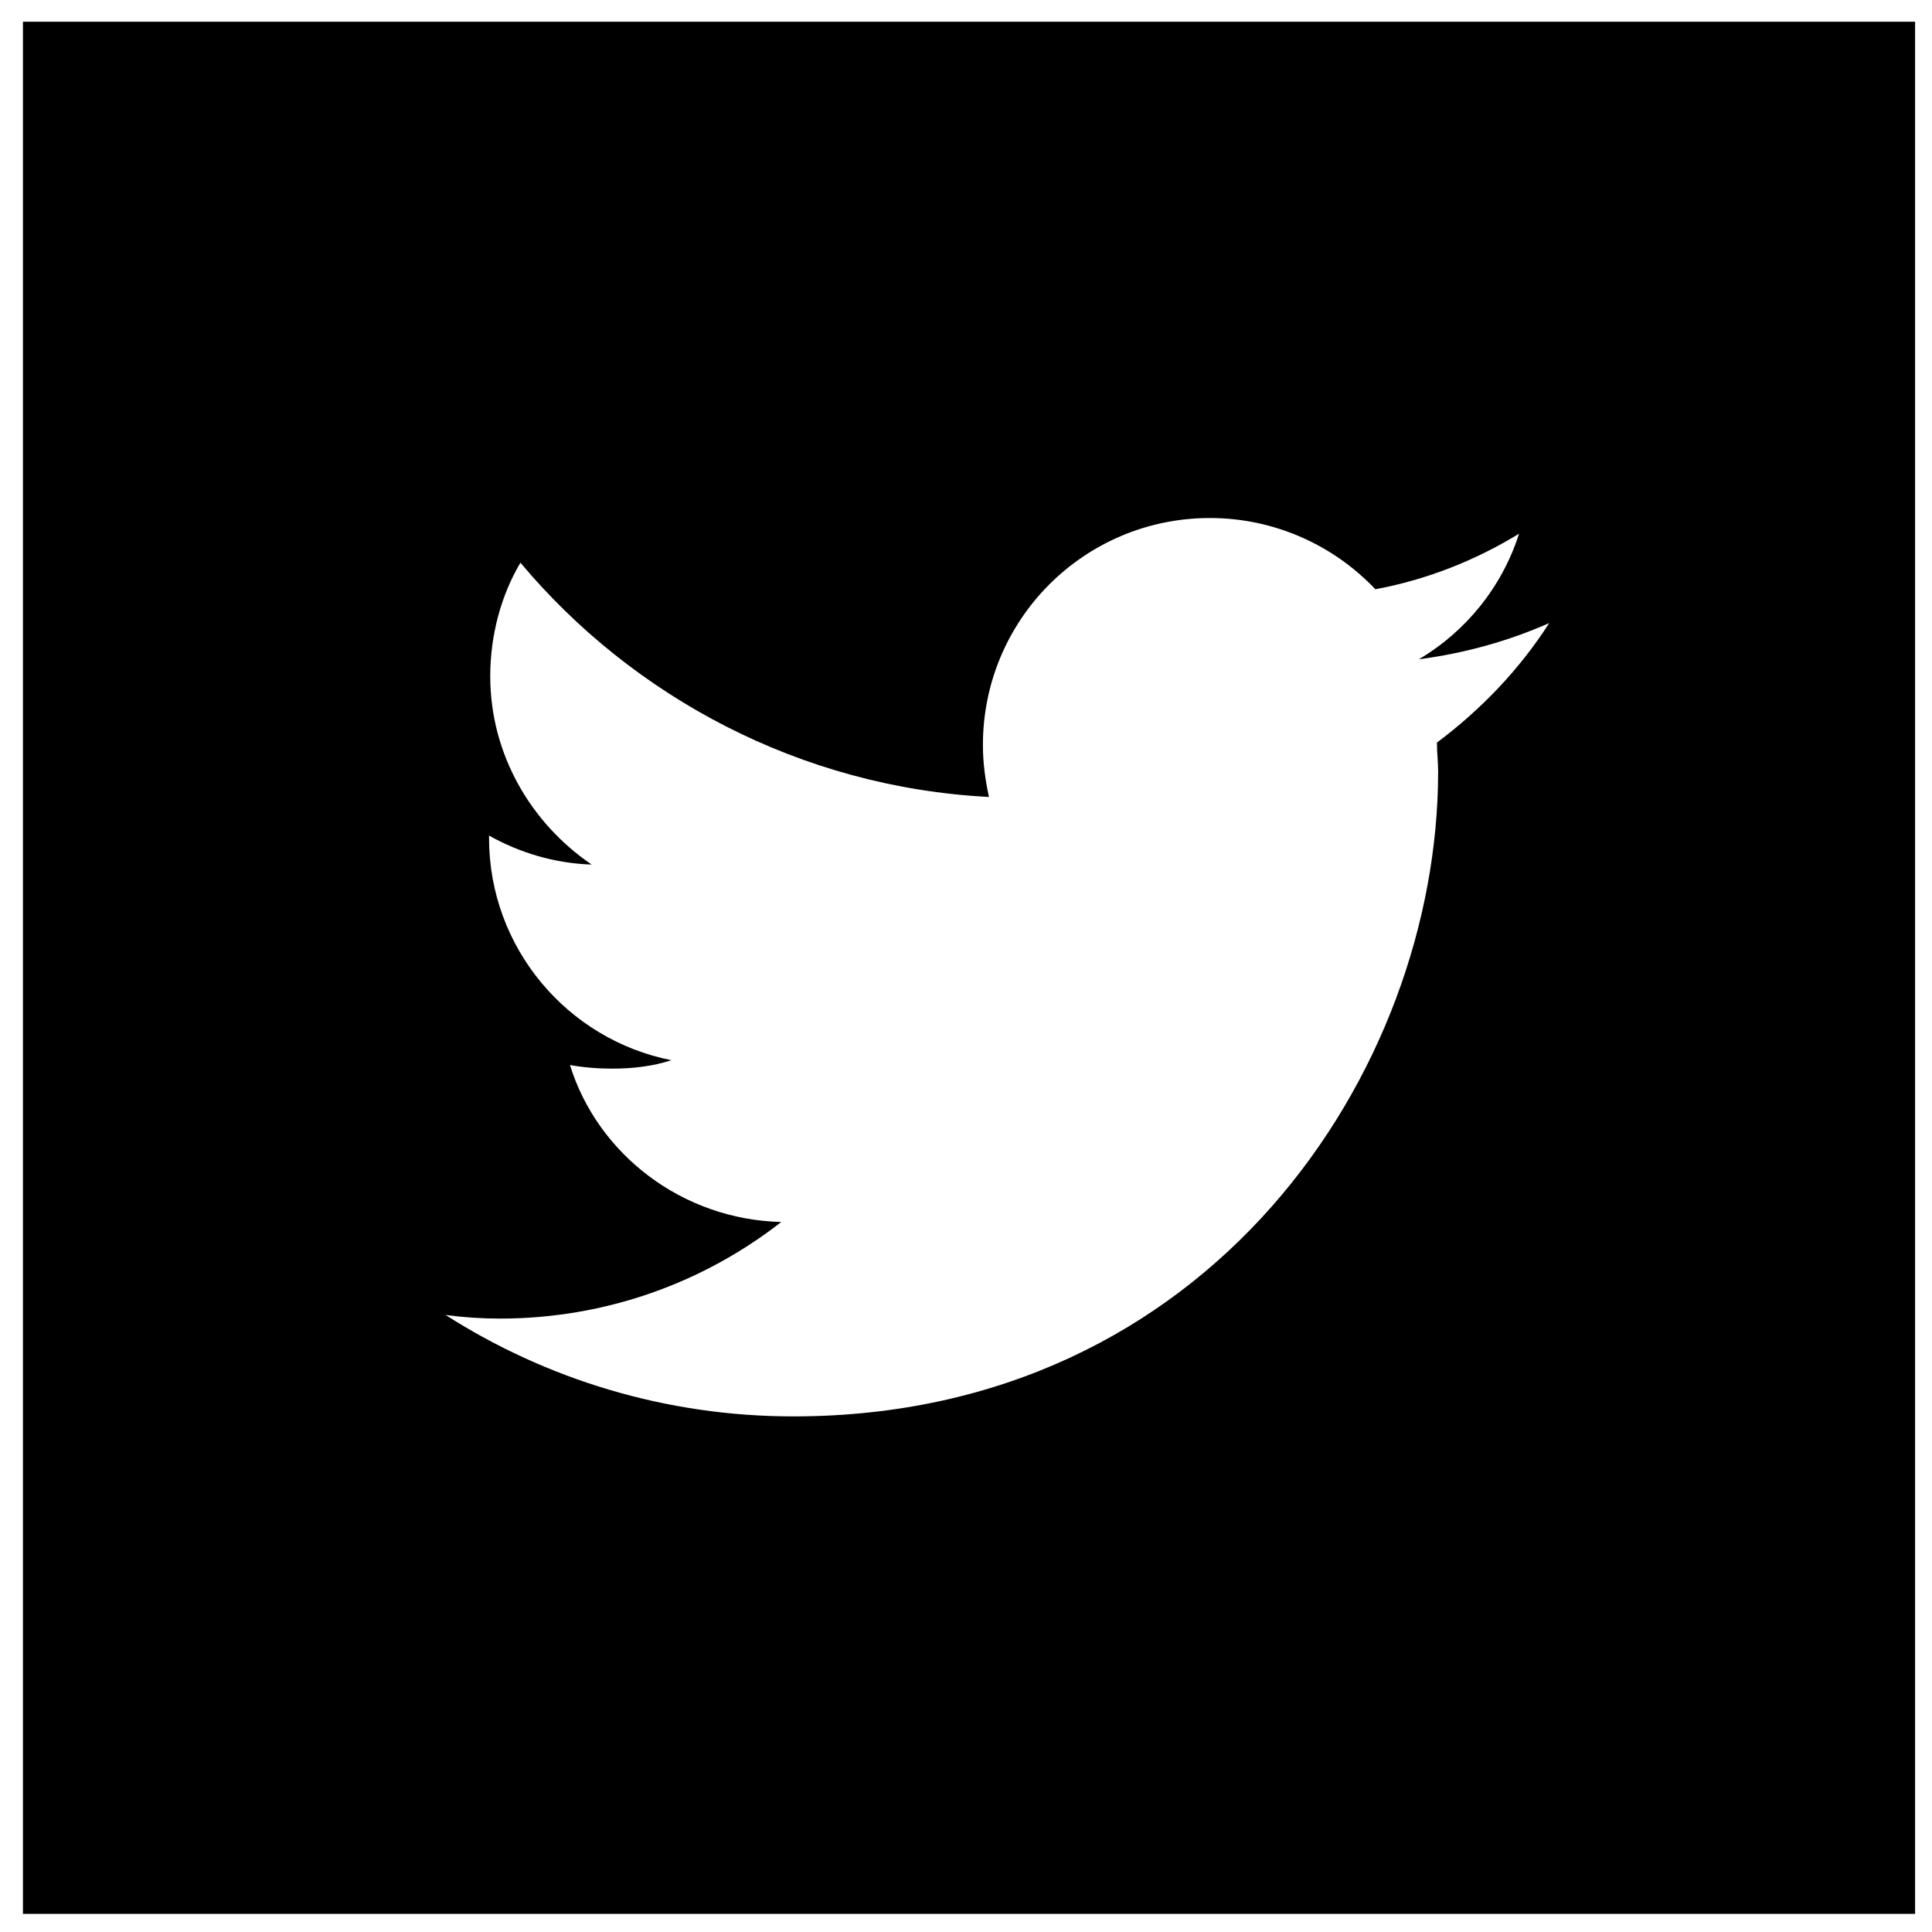
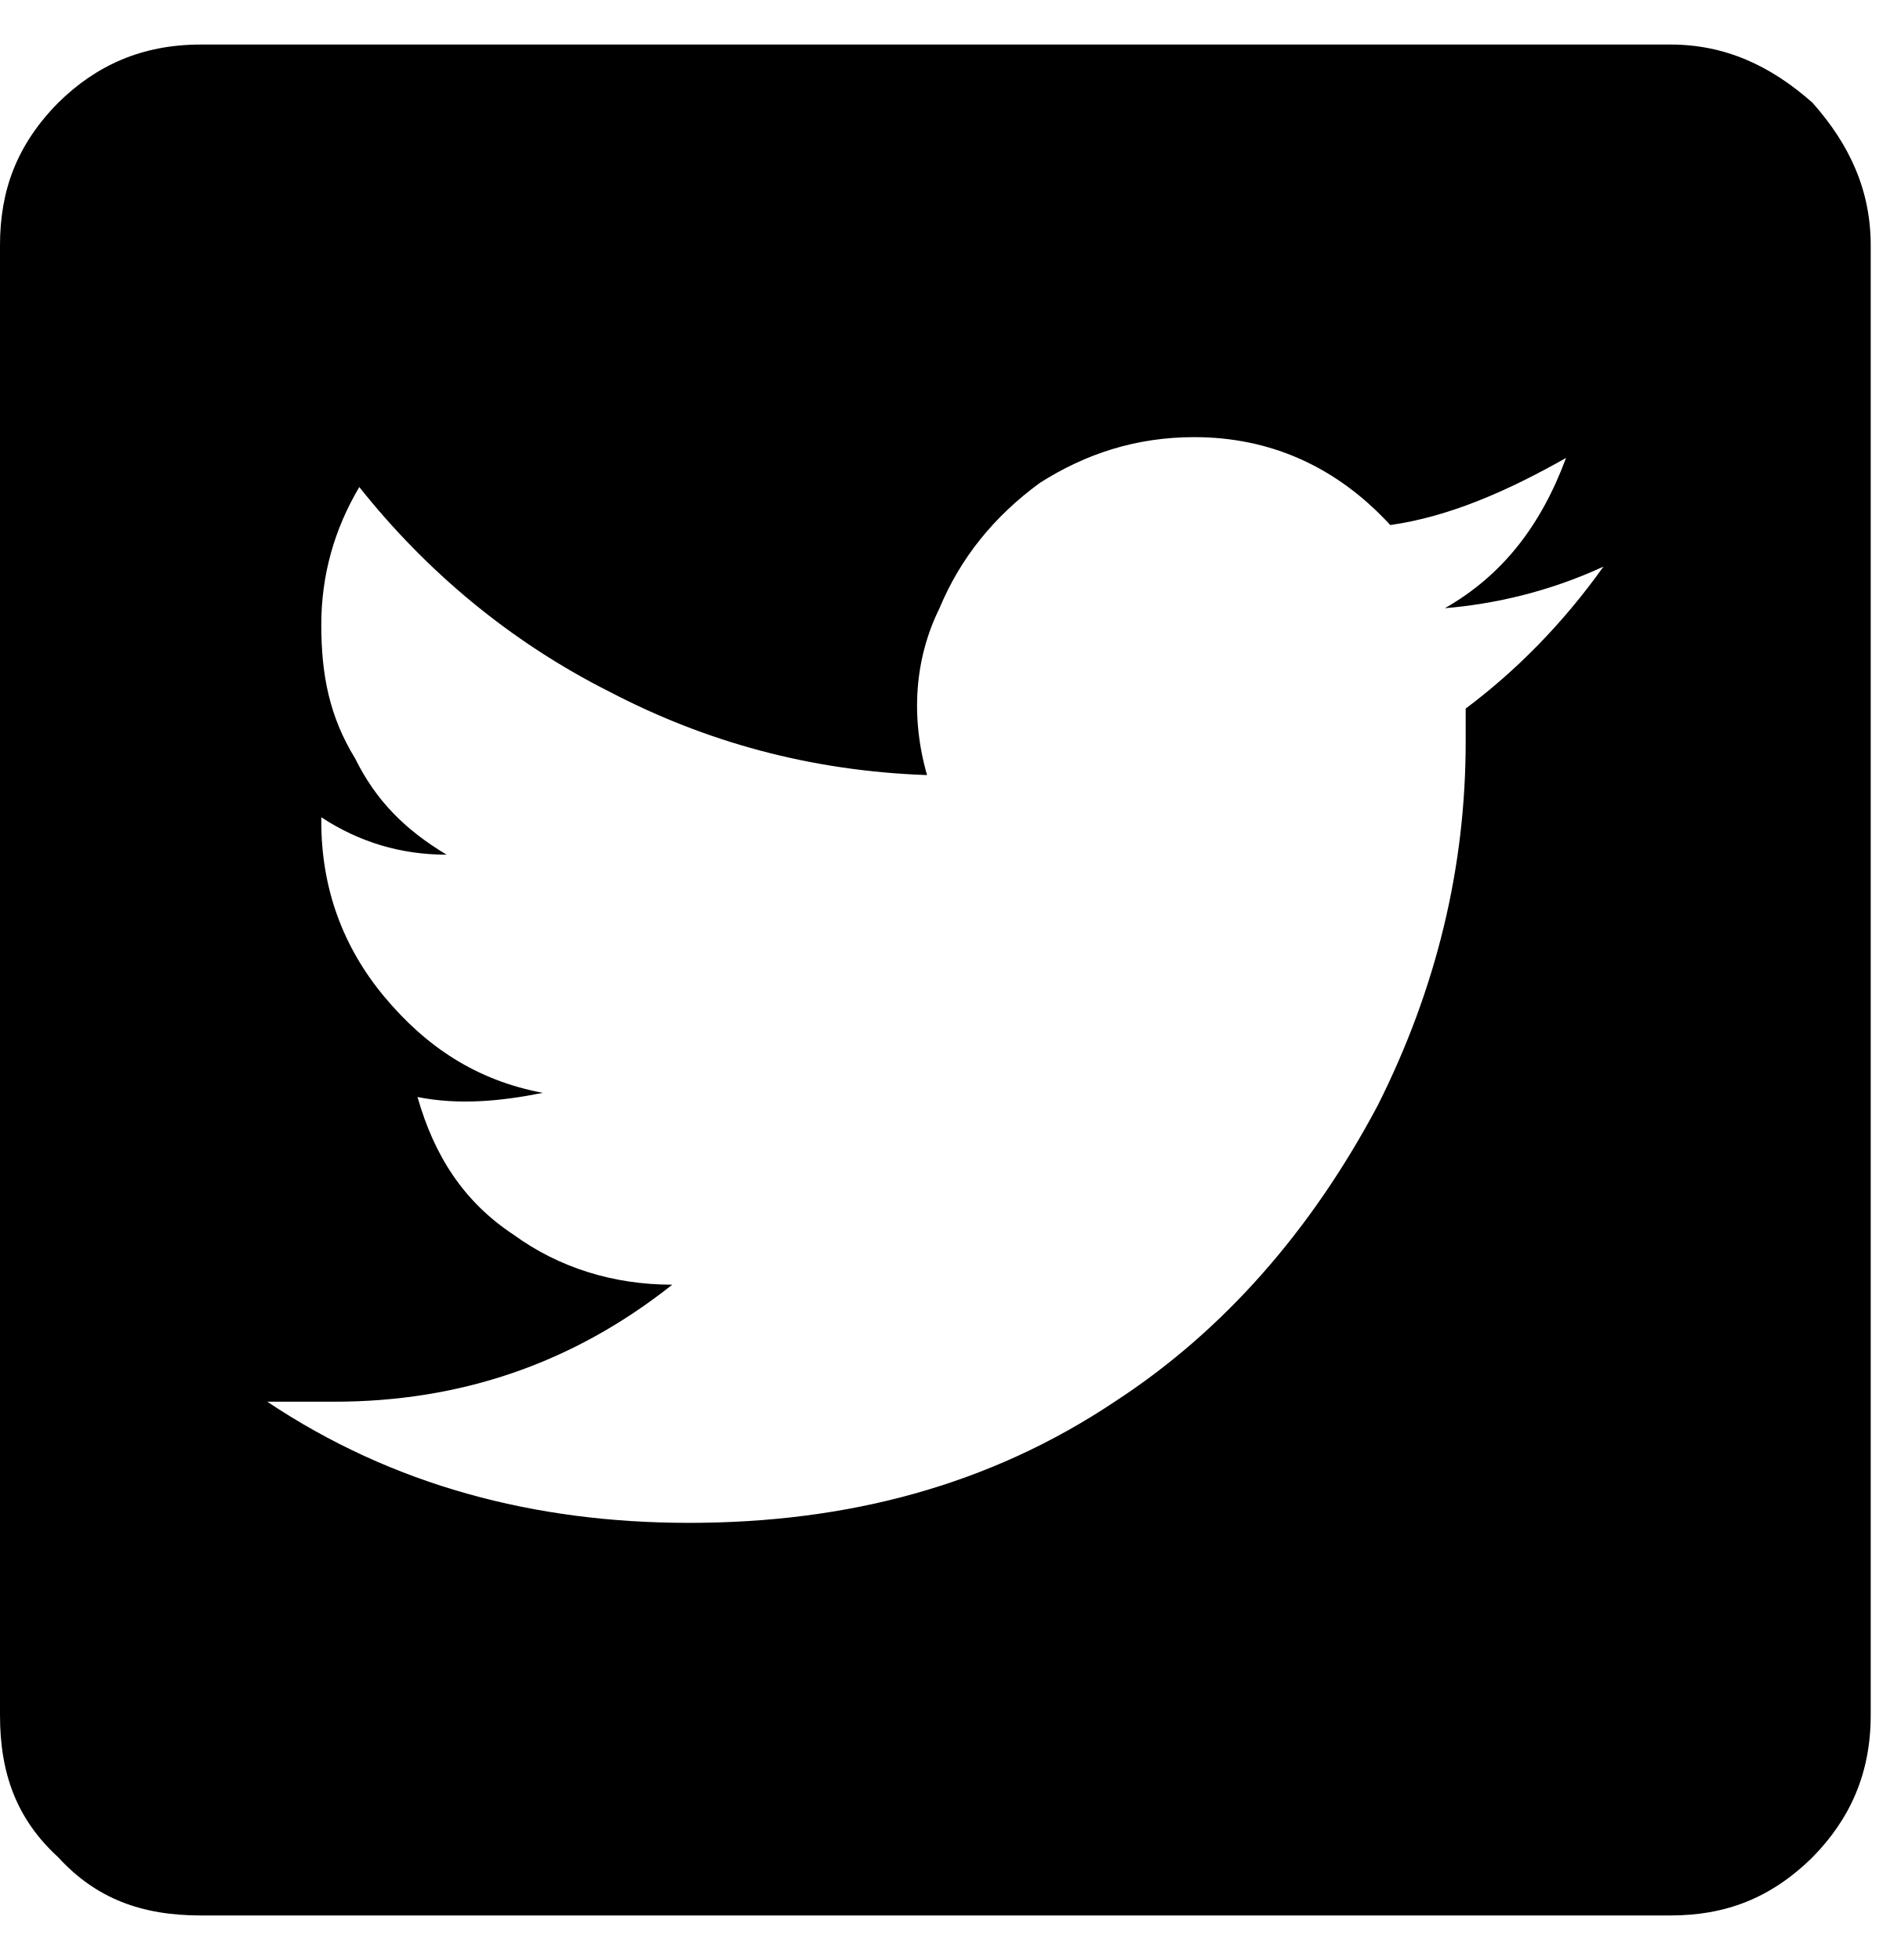
- <svg viewBox="0 0 160 160">
-   <path d="M1.9 1.8v156.7h156.7V1.8H1.9zM119 61.5c0 .8.1 1.6.1 2.4 0 24.8-18.9 53.4-53.4 53.4-10.6 0-20.5-3.1-28.8-8.4 1.5.2 3 .3 4.5.3 8.8 0 16.9-3 23.3-8-8.2-.2-15.2-5.6-17.5-13 1.1.2 2.3.3 3.5.3 1.7 0 3.4-.2 4.9-.7-8.6-1.7-15.1-9.3-15.1-18.4v-.2c2.5 1.4 5.4 2.3 8.5 2.4-5-3.4-8.4-9.1-8.4-15.6 0-3.4.9-6.7 2.5-9.4C52.4 57.7 66.3 65.2 81.9 66c-.3-1.4-.5-2.8-.5-4.3 0-10.4 8.4-18.8 18.8-18.8 5.4 0 10.3 2.3 13.7 5.9 4.3-.8 8.3-2.4 11.9-4.6-1.4 4.4-4.4 8.1-8.3 10.4 3.8-.5 7.4-1.5 10.8-3-2.5 3.9-5.7 7.2-9.3 9.9z" />
+ <svg xmlns="http://www.w3.org/2000/svg" viewBox="0 0 32 33" width="32" height="33">
+   <path d="M28.13 0.75C29.04 0.75 29.81 1.1 30.52 1.73C31.15 2.44 31.5 3.21 31.5 4.13L31.5 28.88C31.5 29.86 31.15 30.63 30.52 31.27C29.81 31.97 29.04 32.25 28.13 32.25L3.38 32.25C2.39 32.25 1.62 31.97 0.98 31.27C0.28 30.63 0 29.86 0 28.88L0 4.13C0 3.21 0.28 2.44 0.98 1.73C1.62 1.1 2.39 0.75 3.38 0.75L28.13 0.75ZM24.68 11.93C25.52 11.3 26.3 10.52 27 9.54C26.09 9.96 25.17 10.17 24.33 10.24C25.31 9.68 25.95 8.84 26.37 7.71C25.38 8.27 24.4 8.7 23.41 8.84C22.5 7.85 21.38 7.36 20.11 7.36C19.13 7.36 18.28 7.64 17.51 8.13C16.73 8.7 16.17 9.4 15.82 10.24C15.4 11.09 15.33 12.07 15.61 13.05C13.64 12.98 11.88 12.49 10.27 11.65C8.58 10.8 7.17 9.61 6.05 8.2C5.63 8.91 5.41 9.68 5.41 10.52C5.41 11.37 5.55 12.07 5.98 12.77C6.33 13.48 6.82 13.97 7.52 14.39C6.75 14.39 6.05 14.18 5.41 13.76L5.41 13.83C5.41 14.95 5.77 15.94 6.47 16.78C7.17 17.62 8.02 18.19 9.14 18.4C8.44 18.54 7.73 18.61 7.03 18.47C7.31 19.45 7.8 20.23 8.65 20.79C9.42 21.35 10.34 21.63 11.32 21.63C9.63 22.97 7.73 23.6 5.63 23.6L4.5 23.6C6.61 25.01 9 25.64 11.6 25.64C14.27 25.64 16.66 25.01 18.77 23.6C20.6 22.41 22.08 20.72 23.2 18.61C24.19 16.64 24.68 14.6 24.68 12.49L24.68 11.93Z" />
</svg>
